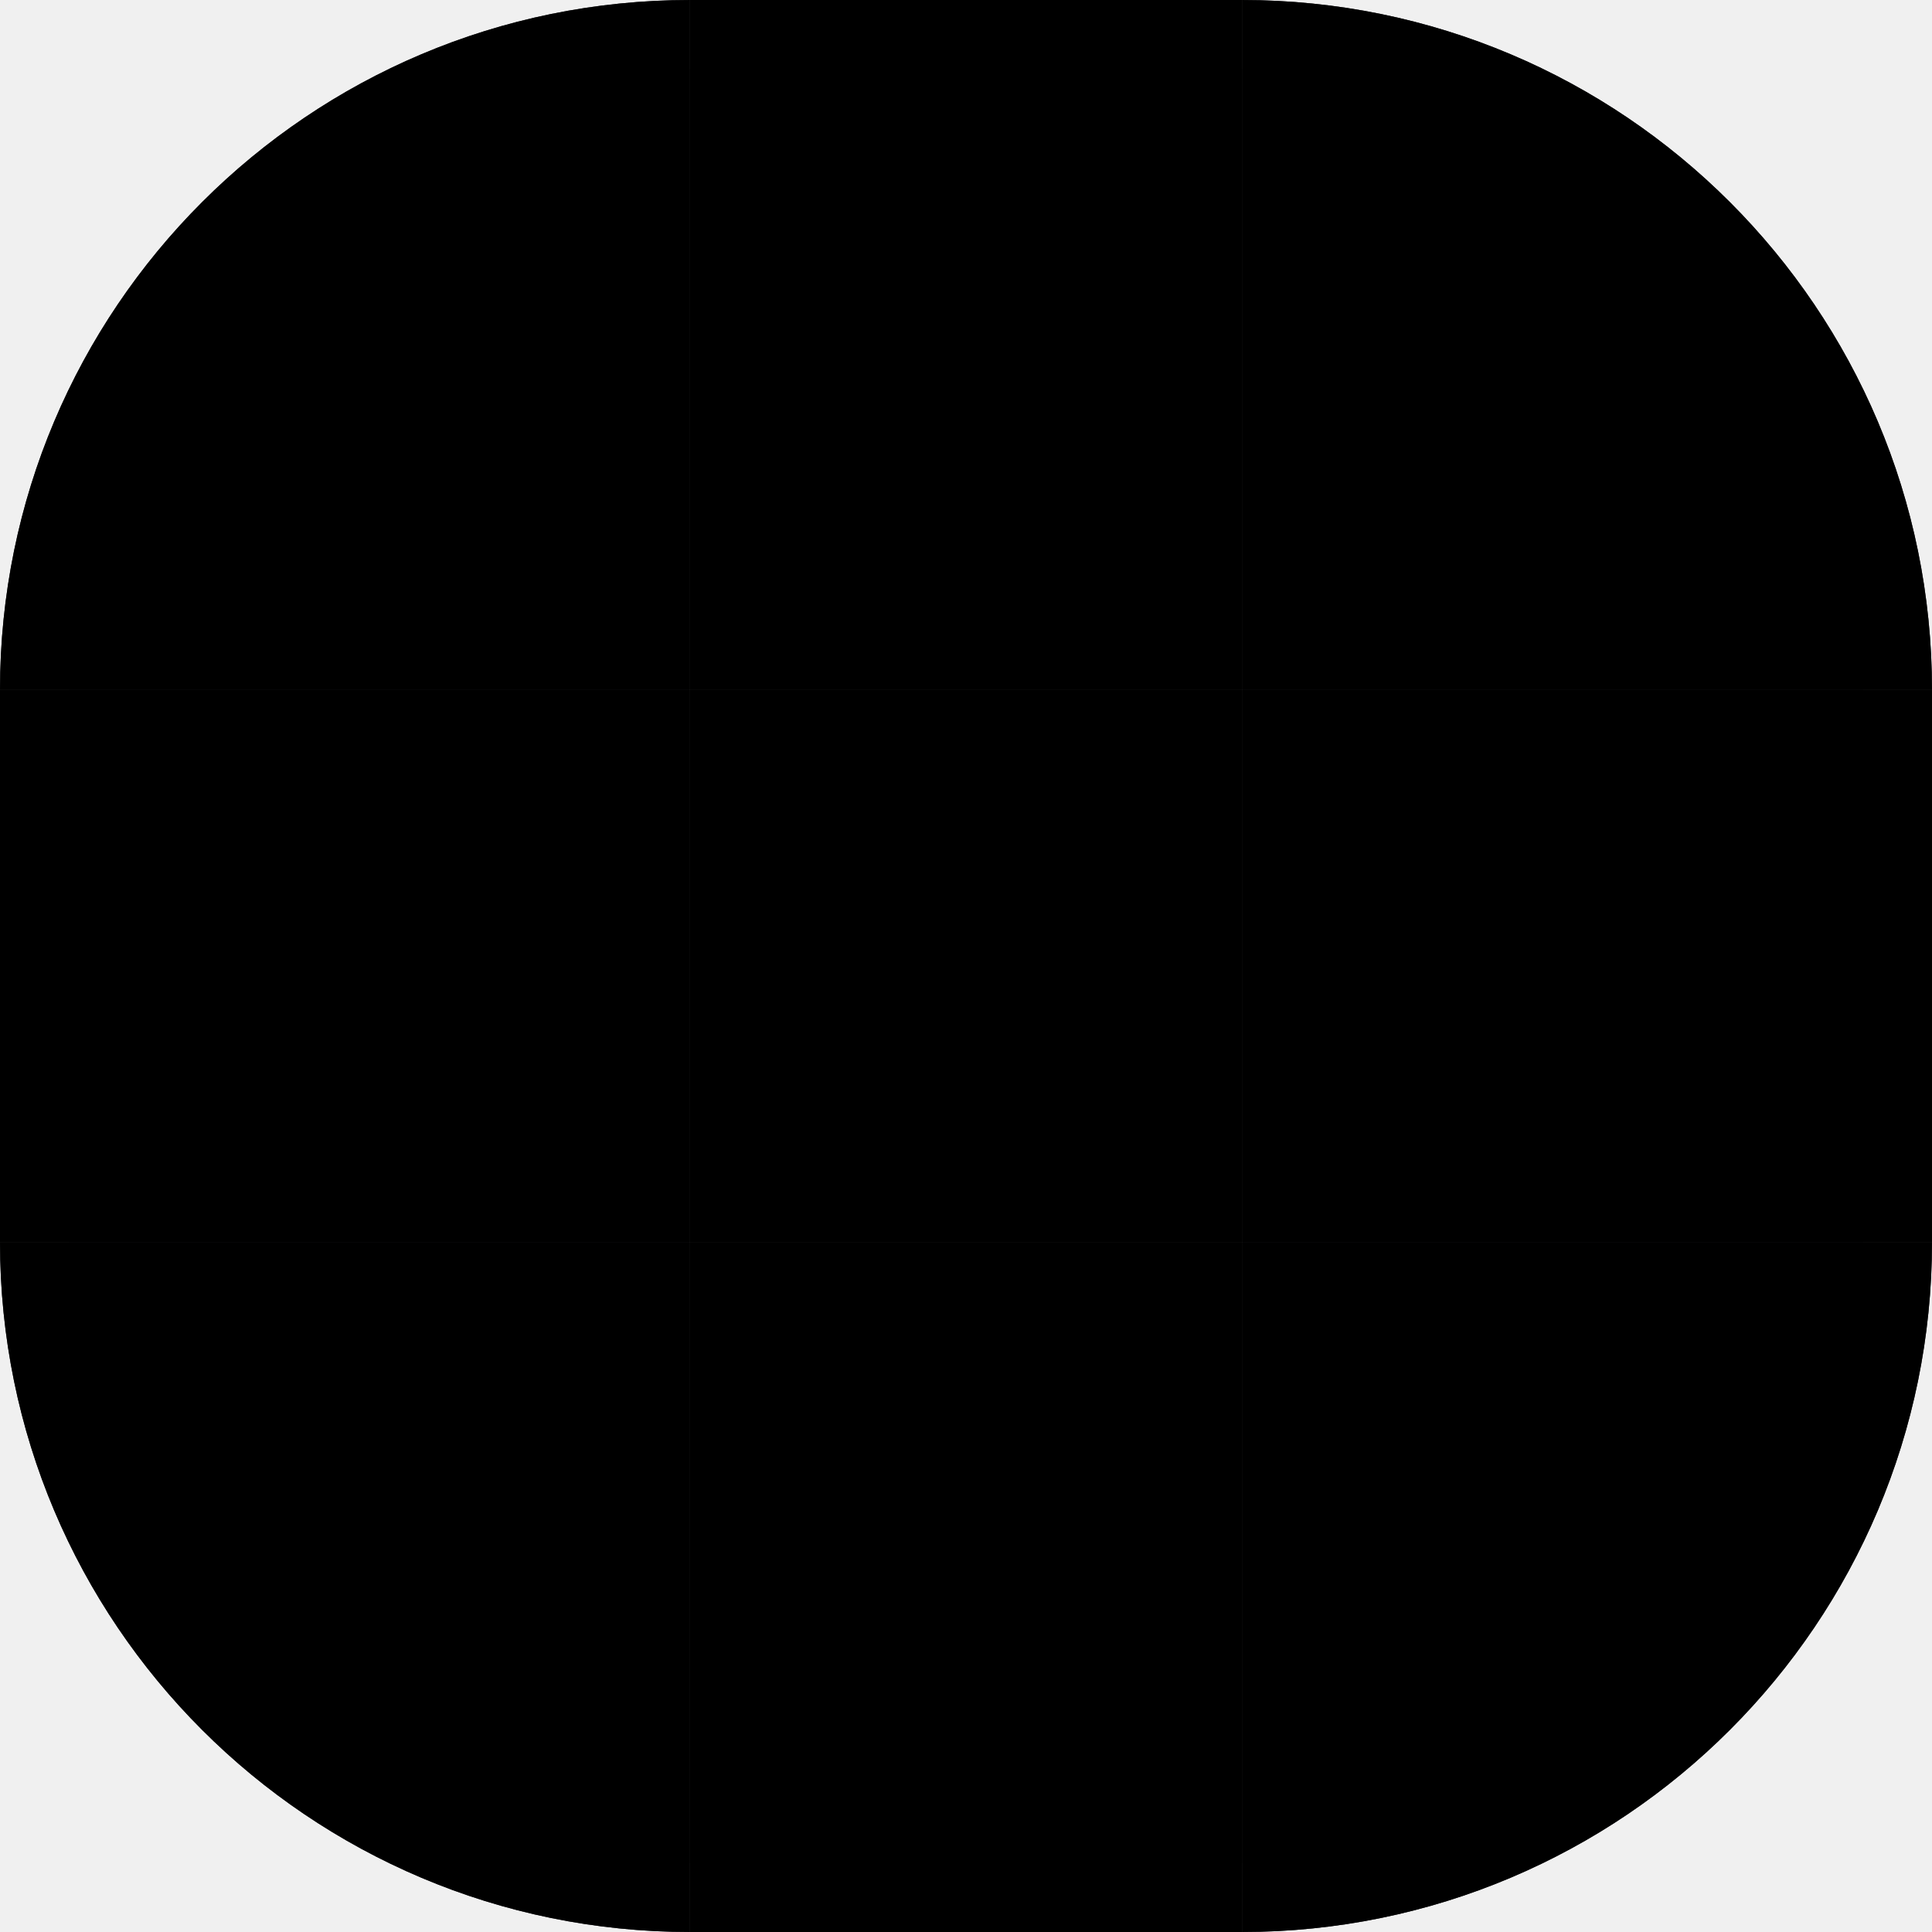
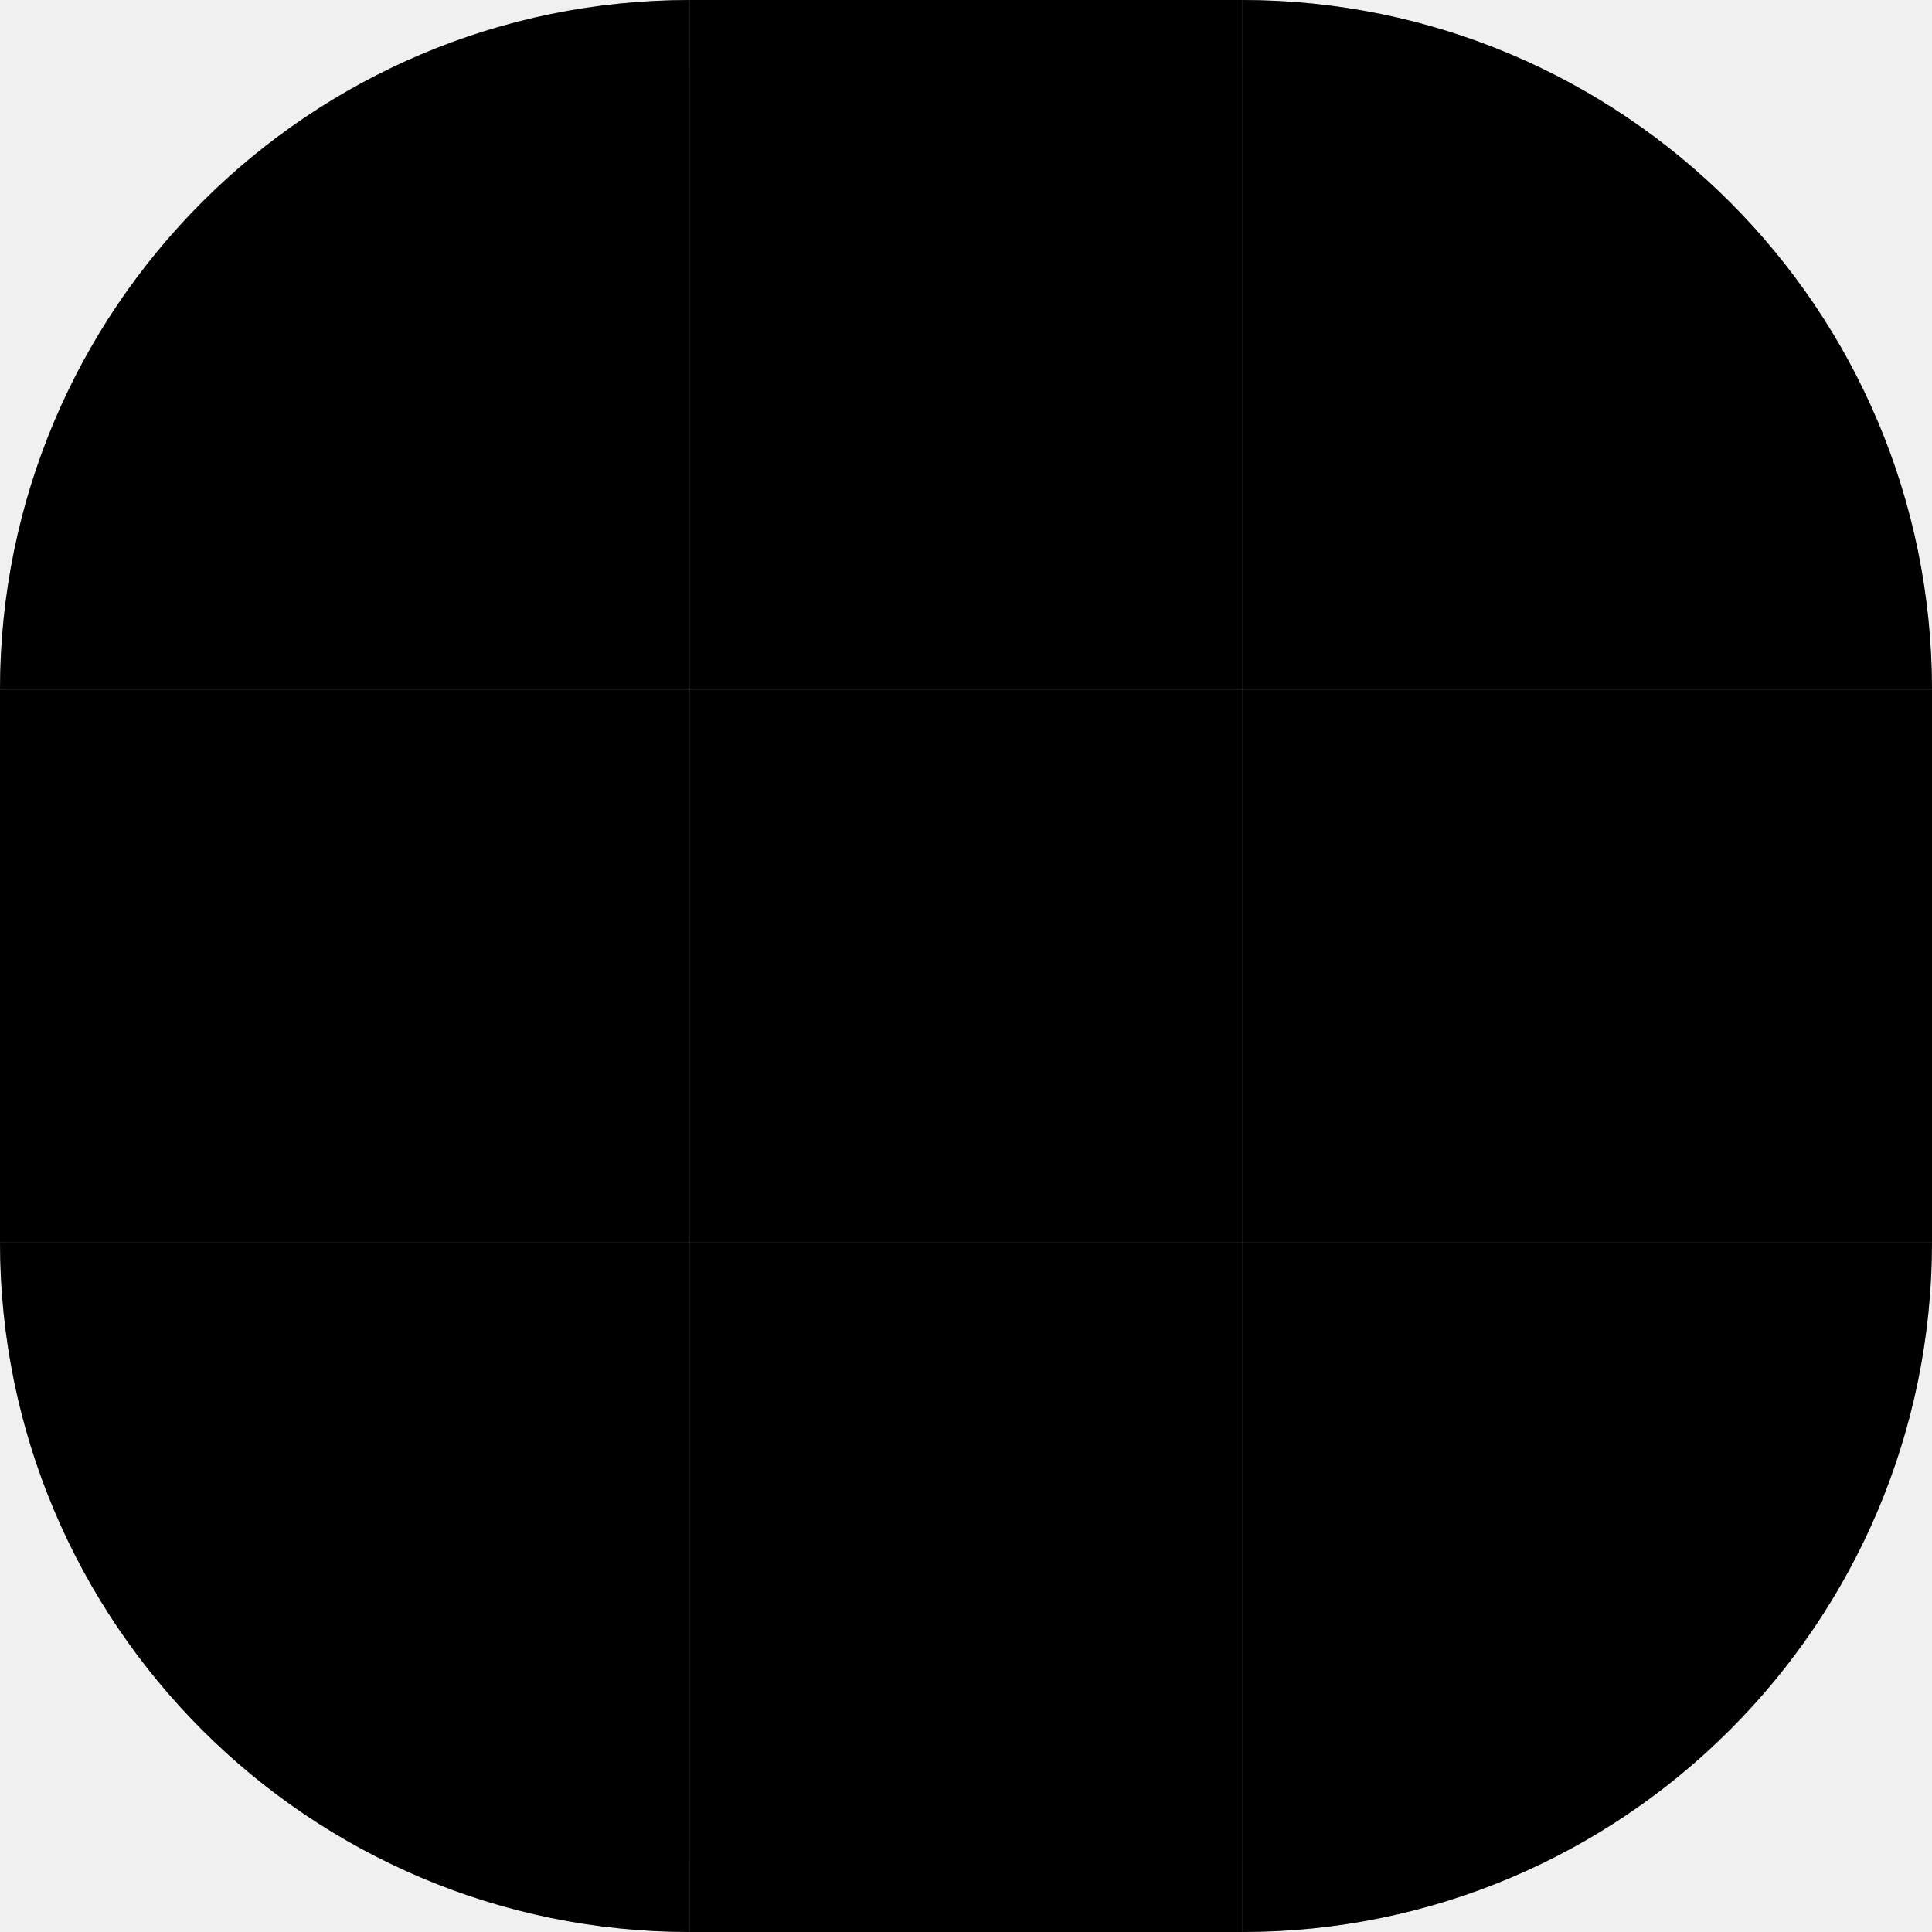
<svg xmlns="http://www.w3.org/2000/svg" width="28" height="28" viewBox="0 0 28 28">
  <g id="center">
-     <rect x="10" y="10" width="8" height="8" fill="#16161a" fill-opacity="0.96" />
+     <rect x="10" y="10" width="8" height="8" fill="#16161a" fill-opacity="0.4" />
  </g>
  <g id="top">
-     <rect x="10" y="0" width="8" height="10" fill="#16161a" fill-opacity="0.96" />
+     <rect x="10" y="0" width="8" height="10" fill="#16161a" fill-opacity="0.4" />
    <rect x="10" y="0" width="8" height="1" fill="#ffffff" fill-opacity="0.14" />
  </g>
  <g id="bottom">
-     <rect x="10" y="18" width="8" height="10" fill="#16161a" fill-opacity="0.96" />
+     <rect x="10" y="18" width="8" height="10" fill="#16161a" fill-opacity="0.4" />
    <rect x="10" y="27" width="8" height="1" fill="#ffffff" fill-opacity="0.14" />
  </g>
  <g id="left">
-     <rect x="0" y="10" width="10" height="8" fill="#16161a" fill-opacity="0.96" />
+     <rect x="0" y="10" width="10" height="8" fill="#16161a" fill-opacity="0.4" />
    <rect x="0" y="10" width="1" height="8" fill="#ffffff" fill-opacity="0.14" />
  </g>
  <g id="right">
-     <rect x="18" y="10" width="10" height="8" fill="#16161a" fill-opacity="0.96" />
+     <rect x="18" y="10" width="10" height="8" fill="#16161a" fill-opacity="0.4" />
    <rect x="27" y="10" width="1" height="8" fill="#ffffff" fill-opacity="0.14" />
  </g>
  <g id="topleft">
-     <path d="M10,0 A10,10 0 0 0 0,10 L10,10 Z" fill="#16161a" fill-opacity="0.96" />
+     <path d="M10,0 A10,10 0 0 0 0,10 L10,10 Z" fill="#16161a" fill-opacity="0.4" />
    <path d="M10,0 A10,10 0 0 0 0,10 L1,10 A9,9 0 0 1 10,1 Z" fill="#ffffff" fill-opacity="0.14" />
  </g>
  <g id="topright">
-     <path d="M18,0 A10,10 0 0 1 28,10 L18,10 Z" fill="#16161a" fill-opacity="0.96" />
+     <path d="M18,0 A10,10 0 0 1 28,10 L18,10 Z" fill="#16161a" fill-opacity="0.4" />
    <path d="M18,0 A10,10 0 0 1 28,10 L27,10 A9,9 0 0 0 18,1 Z" fill="#ffffff" fill-opacity="0.14" />
  </g>
  <g id="bottomleft">
-     <path d="M10,28 A10,10 0 0 1 0,18 L10,18 Z" fill="#16161a" fill-opacity="0.96" />
+     <path d="M10,28 A10,10 0 0 1 0,18 L10,18 Z" fill="#16161a" fill-opacity="0.4" />
    <path d="M10,28 A10,10 0 0 1 0,18 L1,18 A9,9 0 0 0 10,27 Z" fill="#ffffff" fill-opacity="0.14" />
  </g>
  <g id="bottomright">
-     <path d="M18,28 A10,10 0 0 0 28,18 L18,18 Z" fill="#16161a" fill-opacity="0.96" />
+     <path d="M18,28 A10,10 0 0 0 28,18 L18,18 Z" fill="#16161a" fill-opacity="0.4" />
    <path d="M18,28 A10,10 0 0 0 28,18 L27,18 A9,9 0 0 1 18,27 Z" fill="#ffffff" fill-opacity="0.14" />
  </g>
  <g id="mask-center">
    <rect x="10" y="10" width="8" height="8" fill="#000" />
  </g>
  <g id="mask-top">
    <rect x="10" y="0" width="8" height="10" fill="#000" />
    <rect x="10" y="0" width="8" height="1" fill="none" />
  </g>
  <g id="mask-bottom">
    <rect x="10" y="18" width="8" height="10" fill="#000" />
    <rect x="10" y="27" width="8" height="1" fill="none" />
  </g>
  <g id="mask-left">
    <rect x="0" y="10" width="10" height="8" fill="#000" />
    <rect x="0" y="10" width="1" height="8" fill="none" />
  </g>
  <g id="mask-right">
    <rect x="18" y="10" width="10" height="8" fill="#000" />
    <rect x="27" y="10" width="1" height="8" fill="none" />
  </g>
  <g id="mask-topleft">
    <path d="M10,0 A10,10 0 0 0 0,10 L10,10 Z" fill="#000" />
    <path d="M10,0 A10,10 0 0 0 0,10 L1,10 A9,9 0 0 1 10,1 Z" fill="none" />
  </g>
  <g id="mask-topright">
    <path d="M18,0 A10,10 0 0 1 28,10 L18,10 Z" fill="#000" />
    <path d="M18,0 A10,10 0 0 1 28,10 L27,10 A9,9 0 0 0 18,1 Z" fill="none" />
  </g>
  <g id="mask-bottomleft">
    <path d="M10,28 A10,10 0 0 1 0,18 L10,18 Z" fill="#000" />
    <path d="M10,28 A10,10 0 0 1 0,18 L1,18 A9,9 0 0 0 10,27 Z" fill="none" />
  </g>
  <g id="mask-bottomright">
    <path d="M18,28 A10,10 0 0 0 28,18 L18,18 Z" fill="#000" />
    <path d="M18,28 A10,10 0 0 0 28,18 L27,18 A9,9 0 0 1 18,27 Z" fill="none" />
  </g>
  <rect id="hint-stretch-borders" width="1" height="1" fill="none" />
  <rect id="hint-left-margin" x="0" y="0" width="8" height="1" fill="none" />
  <rect id="hint-right-margin" x="0" y="0" width="8" height="1" fill="none" />
  <rect id="hint-top-margin" x="0" y="0" width="1" height="8" fill="none" />
  <rect id="hint-bottom-margin" x="0" y="0" width="1" height="8" fill="none" />
+   <g id="shadow-center">
+     <rect width="1" height="1" fill="none" />
+   </g>
+   <g id="shadow-top">
+     <rect width="1" height="1" fill="none" />
+   </g>
+   <g id="shadow-bottom">
+     <rect width="1" height="1" fill="none" />
+   </g>
+   <g id="shadow-left">
+     <rect width="1" height="1" fill="none" />
+   </g>
+   <g id="shadow-right">
+     <rect width="1" height="1" fill="none" />
+   </g>
+   <g id="shadow-topleft">
+     <rect width="1" height="1" fill="none" />
+   </g>
+   <g id="shadow-topright">
+     <rect width="1" height="1" fill="none" />
+   </g>
+   <g id="shadow-bottomleft">
+     <rect width="1" height="1" fill="none" />
+   </g>
+   <g id="shadow-bottomright">
+     <rect width="1" height="1" fill="none" />
+   </g>
</svg>
